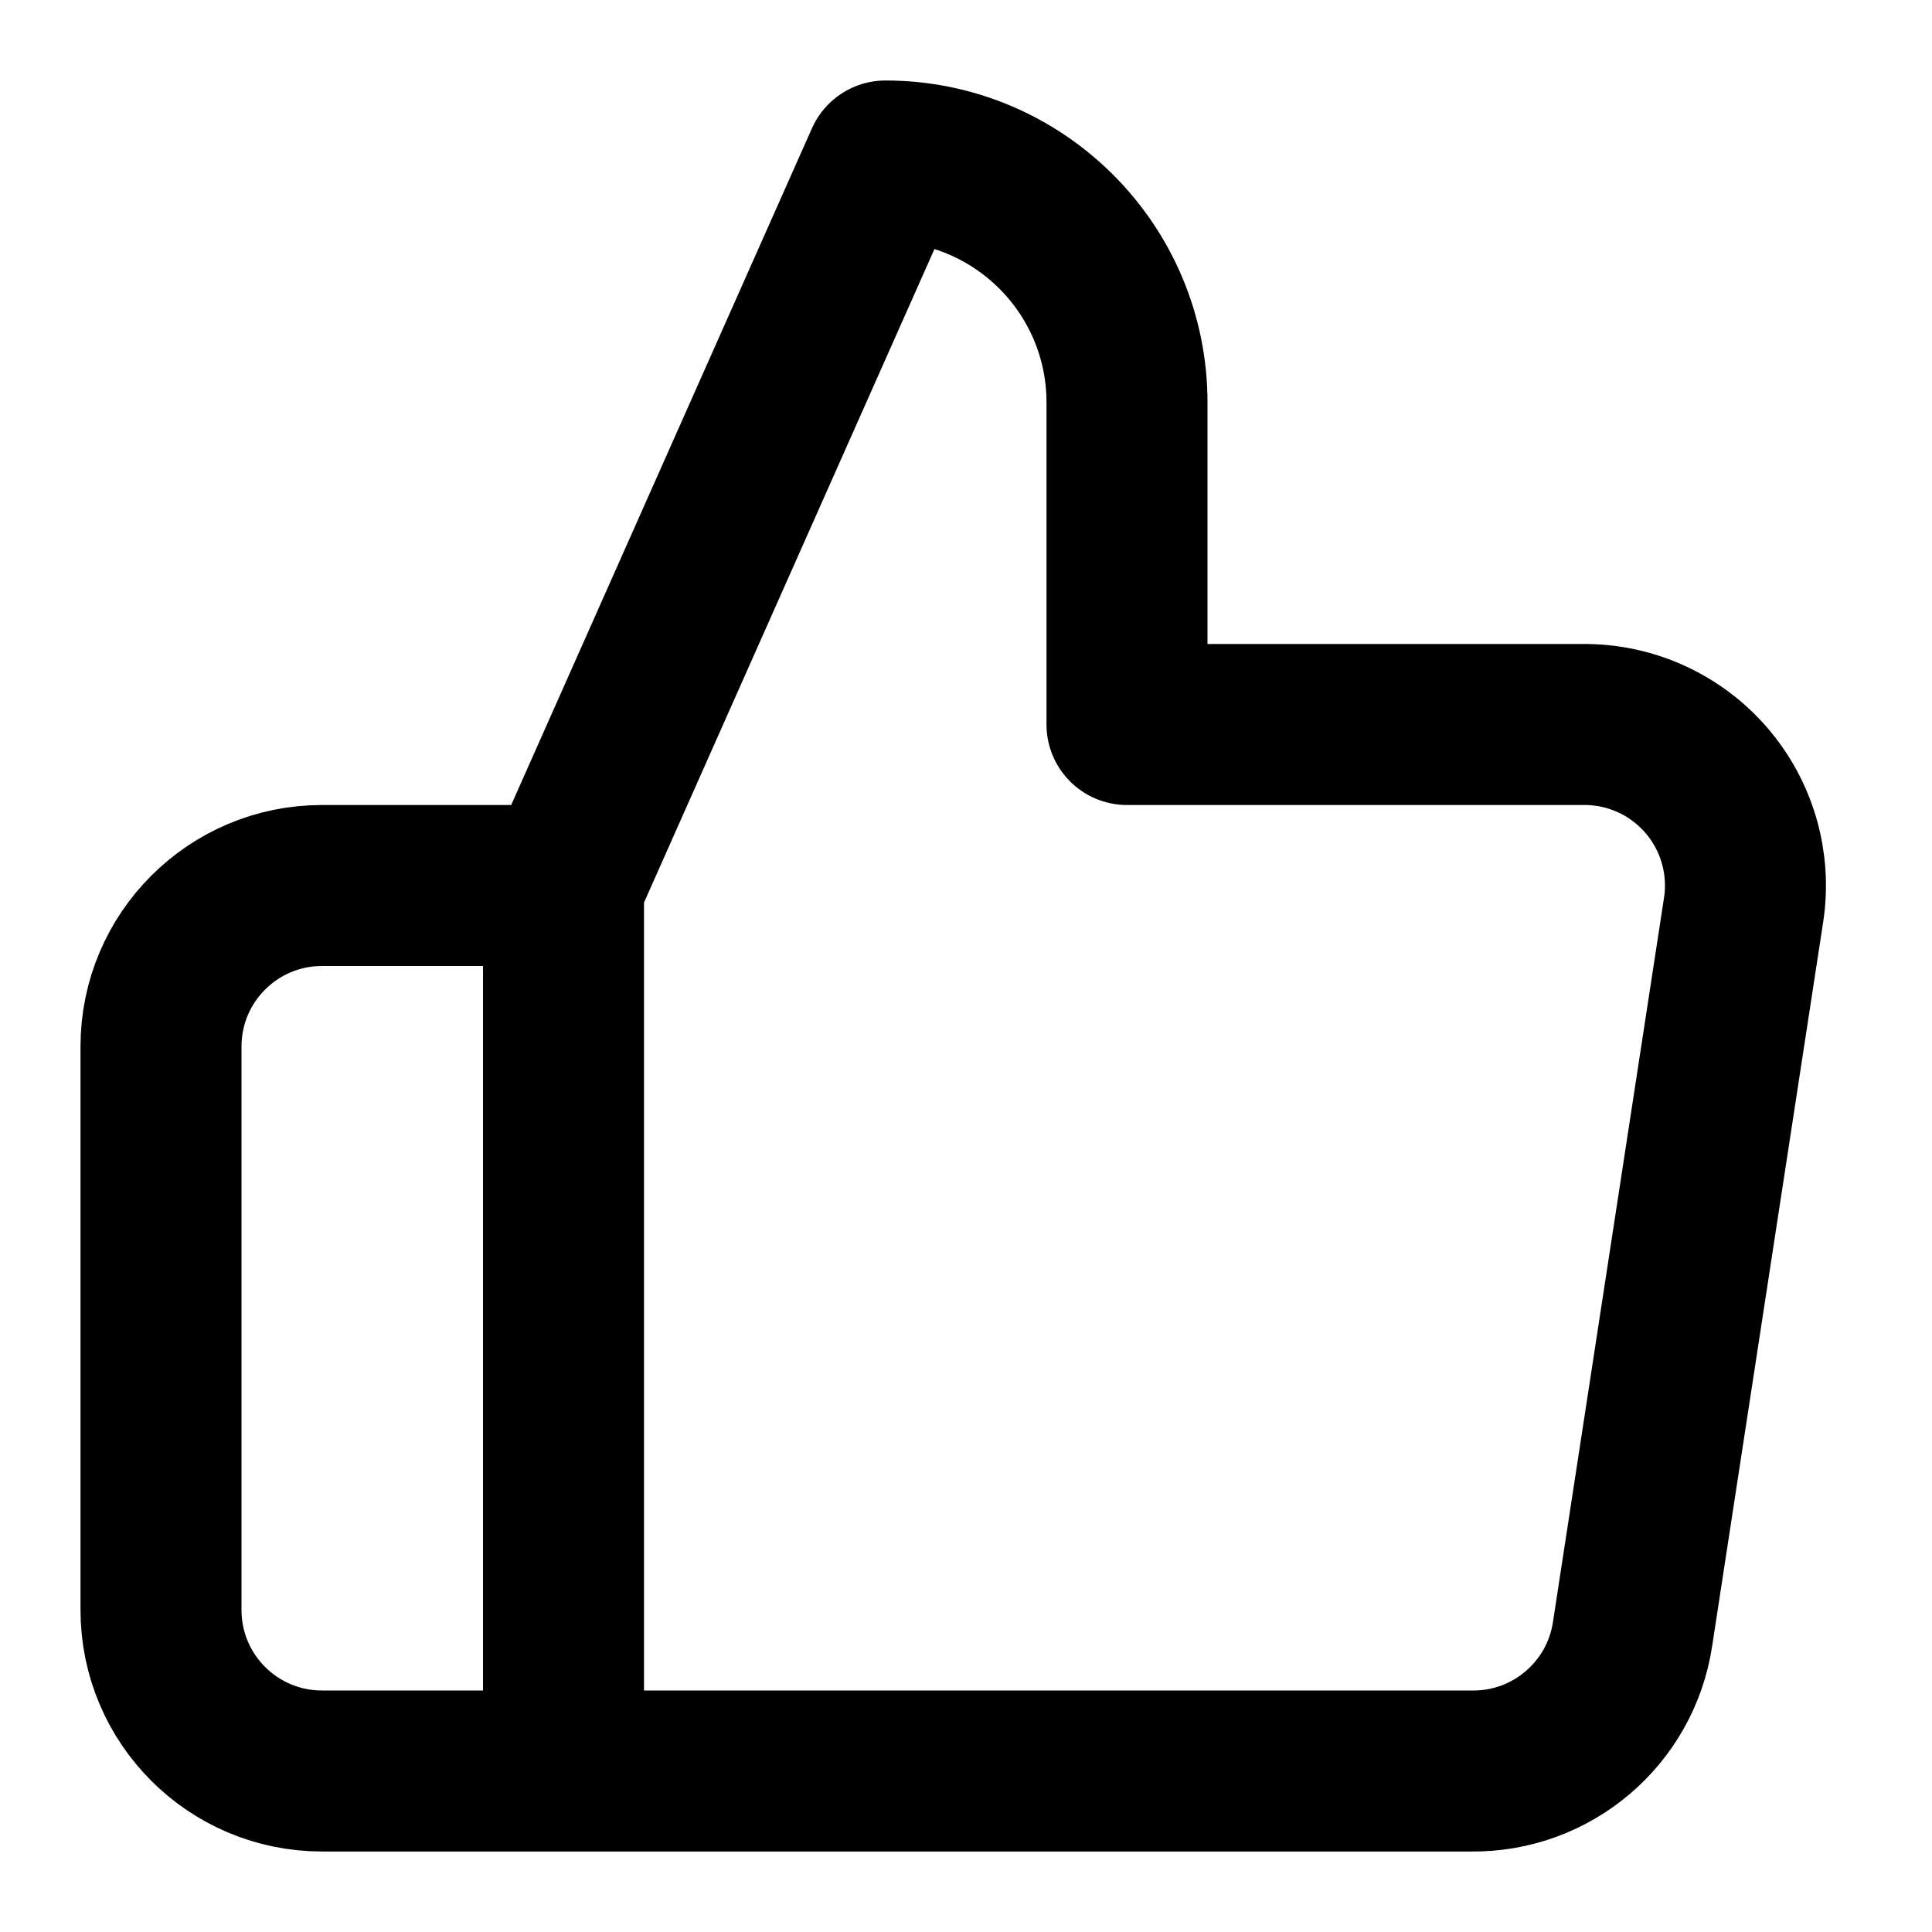
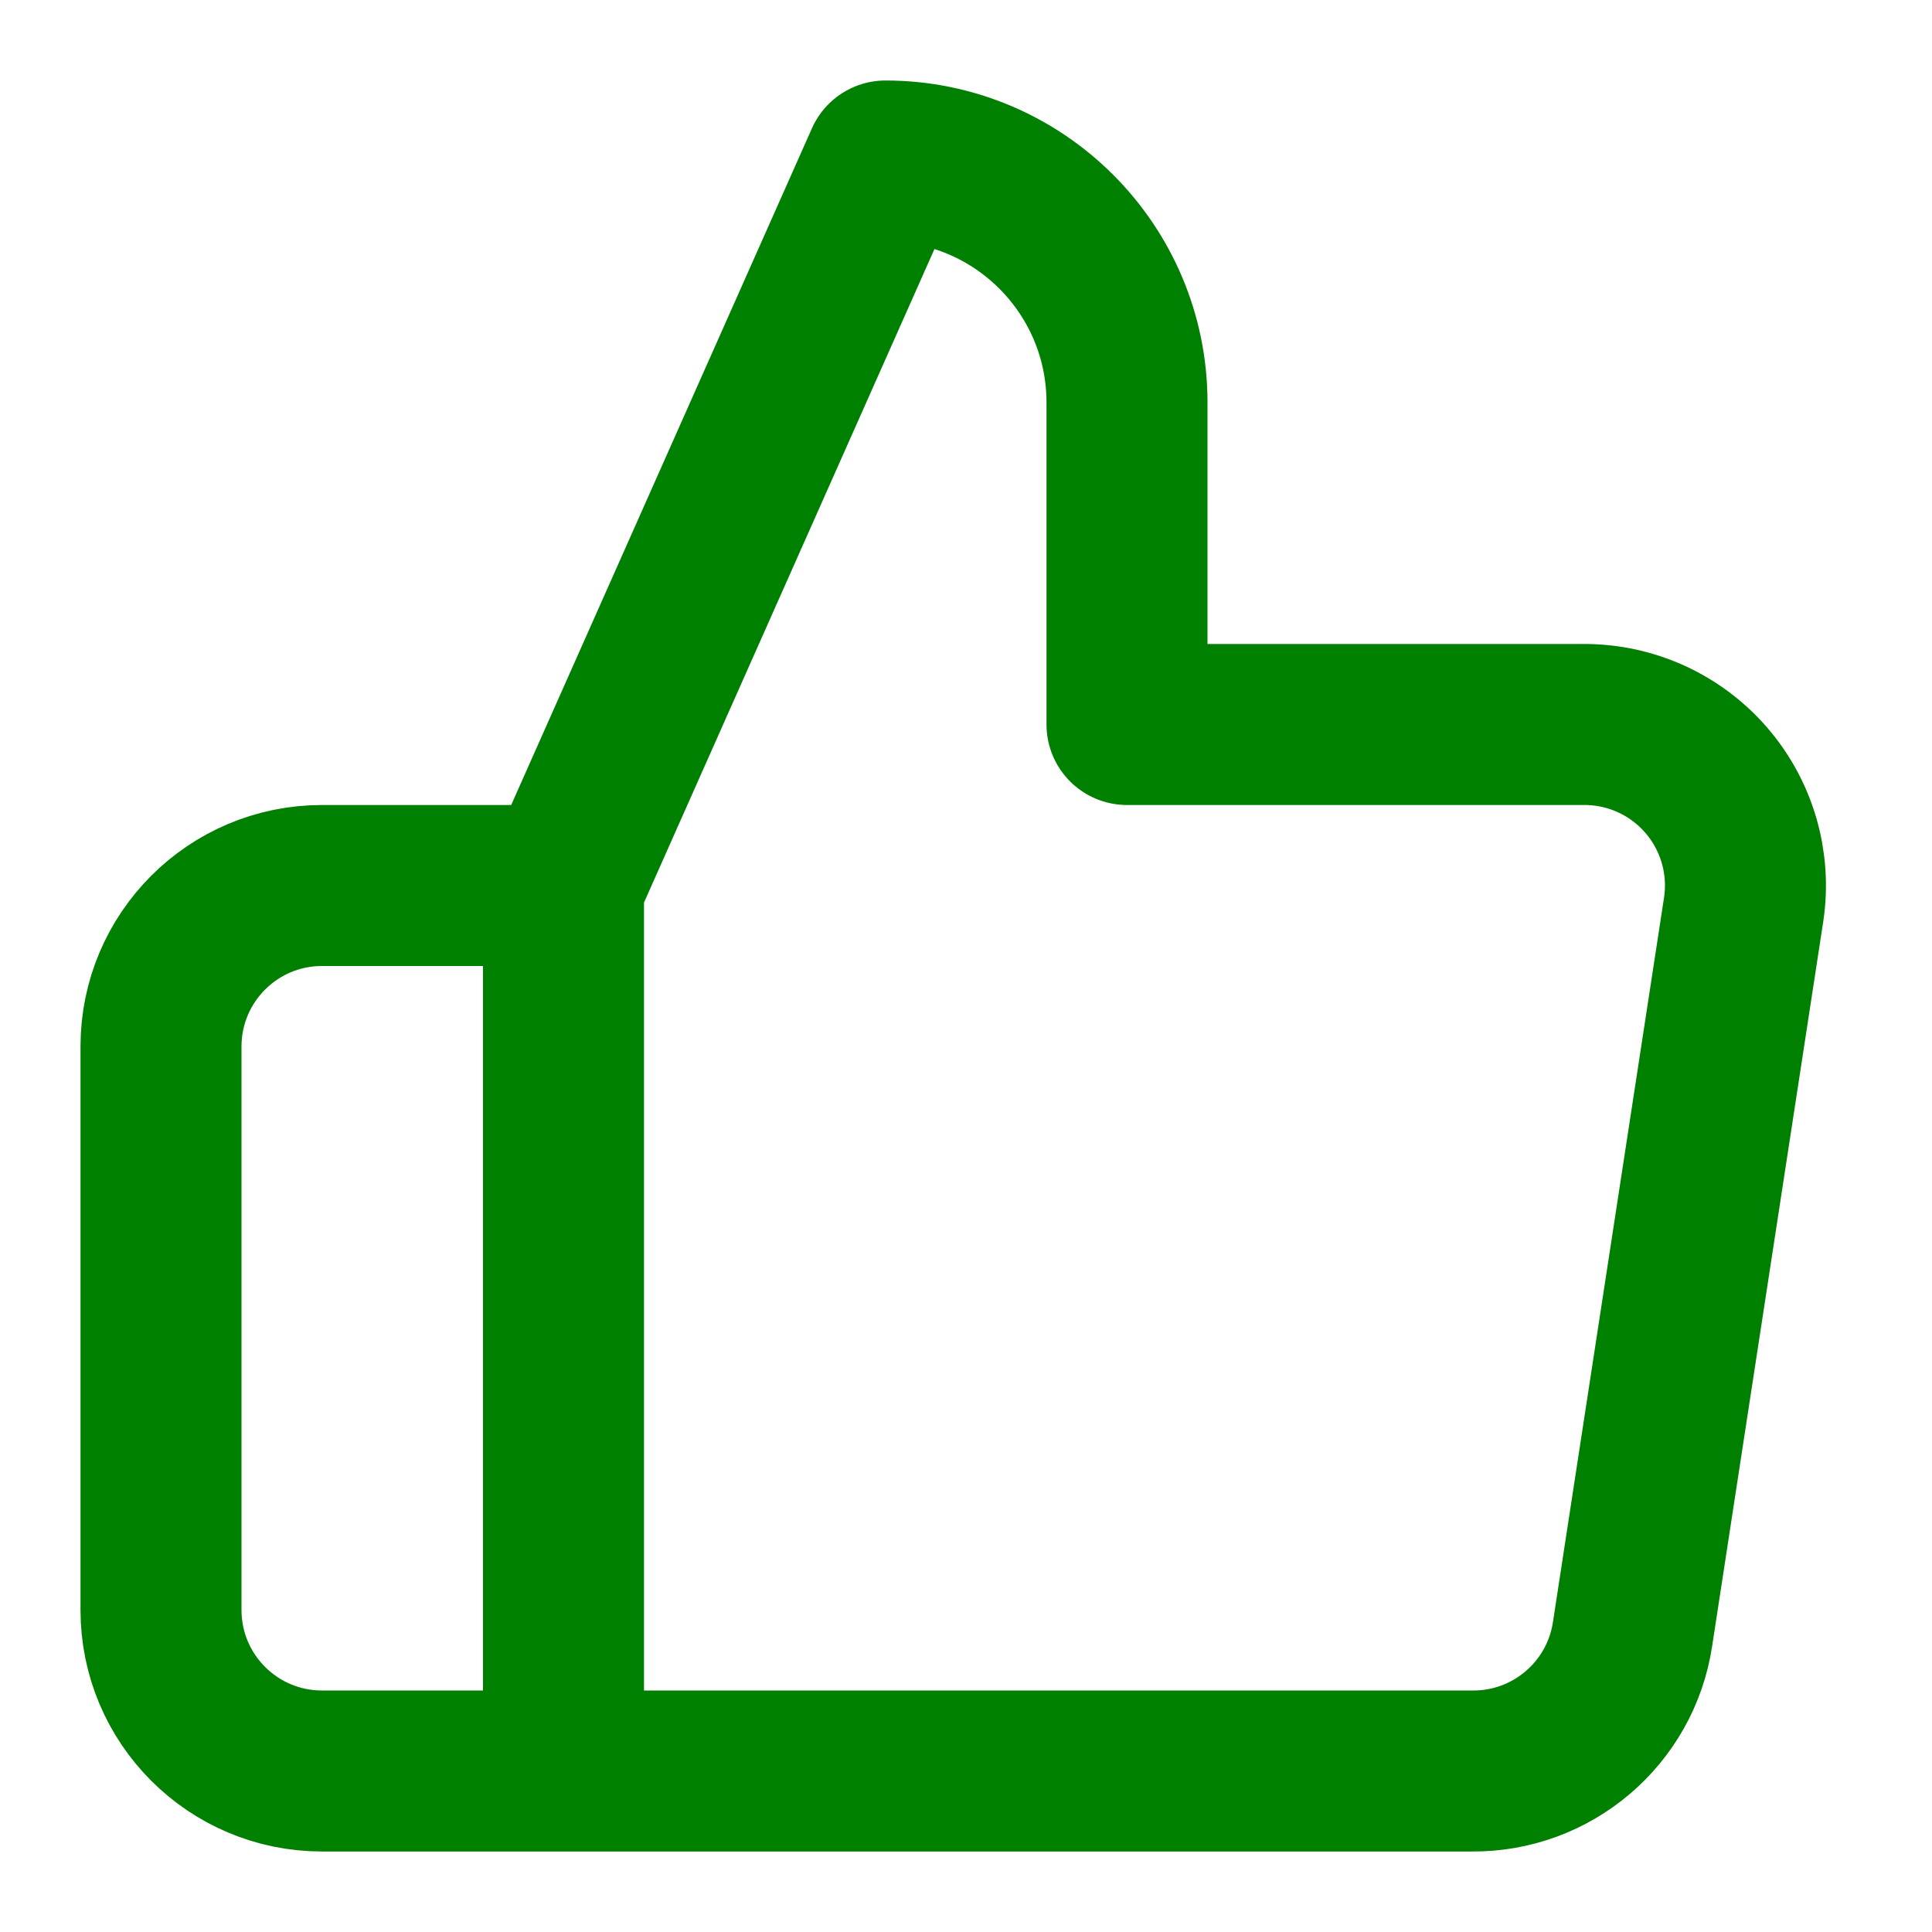
- <svg xmlns="http://www.w3.org/2000/svg" width="24" height="24" viewBox="0 0 24 24" fill="none" stroke="currentColor" stroke-width="2" stroke-linecap="round" stroke-linejoin="round" class="feather feather-thumbs-up">
+ <svg xmlns="http://www.w3.org/2000/svg" width="24" height="24" viewBox="0 0 24 24" fill="none" stroke="green" stroke-width="2" stroke-linecap="round" stroke-linejoin="round" class="feather feather-thumbs-up">
  <path d="M14 9V5a3 3 0 0 0-3-3l-4 9v11h11.28a2 2 0 0 0 2-1.7l1.38-9a2 2 0 0 0-2-2.3zM7 22H4a2 2 0 0 1-2-2v-7a2 2 0 0 1 2-2h3" />
</svg>
